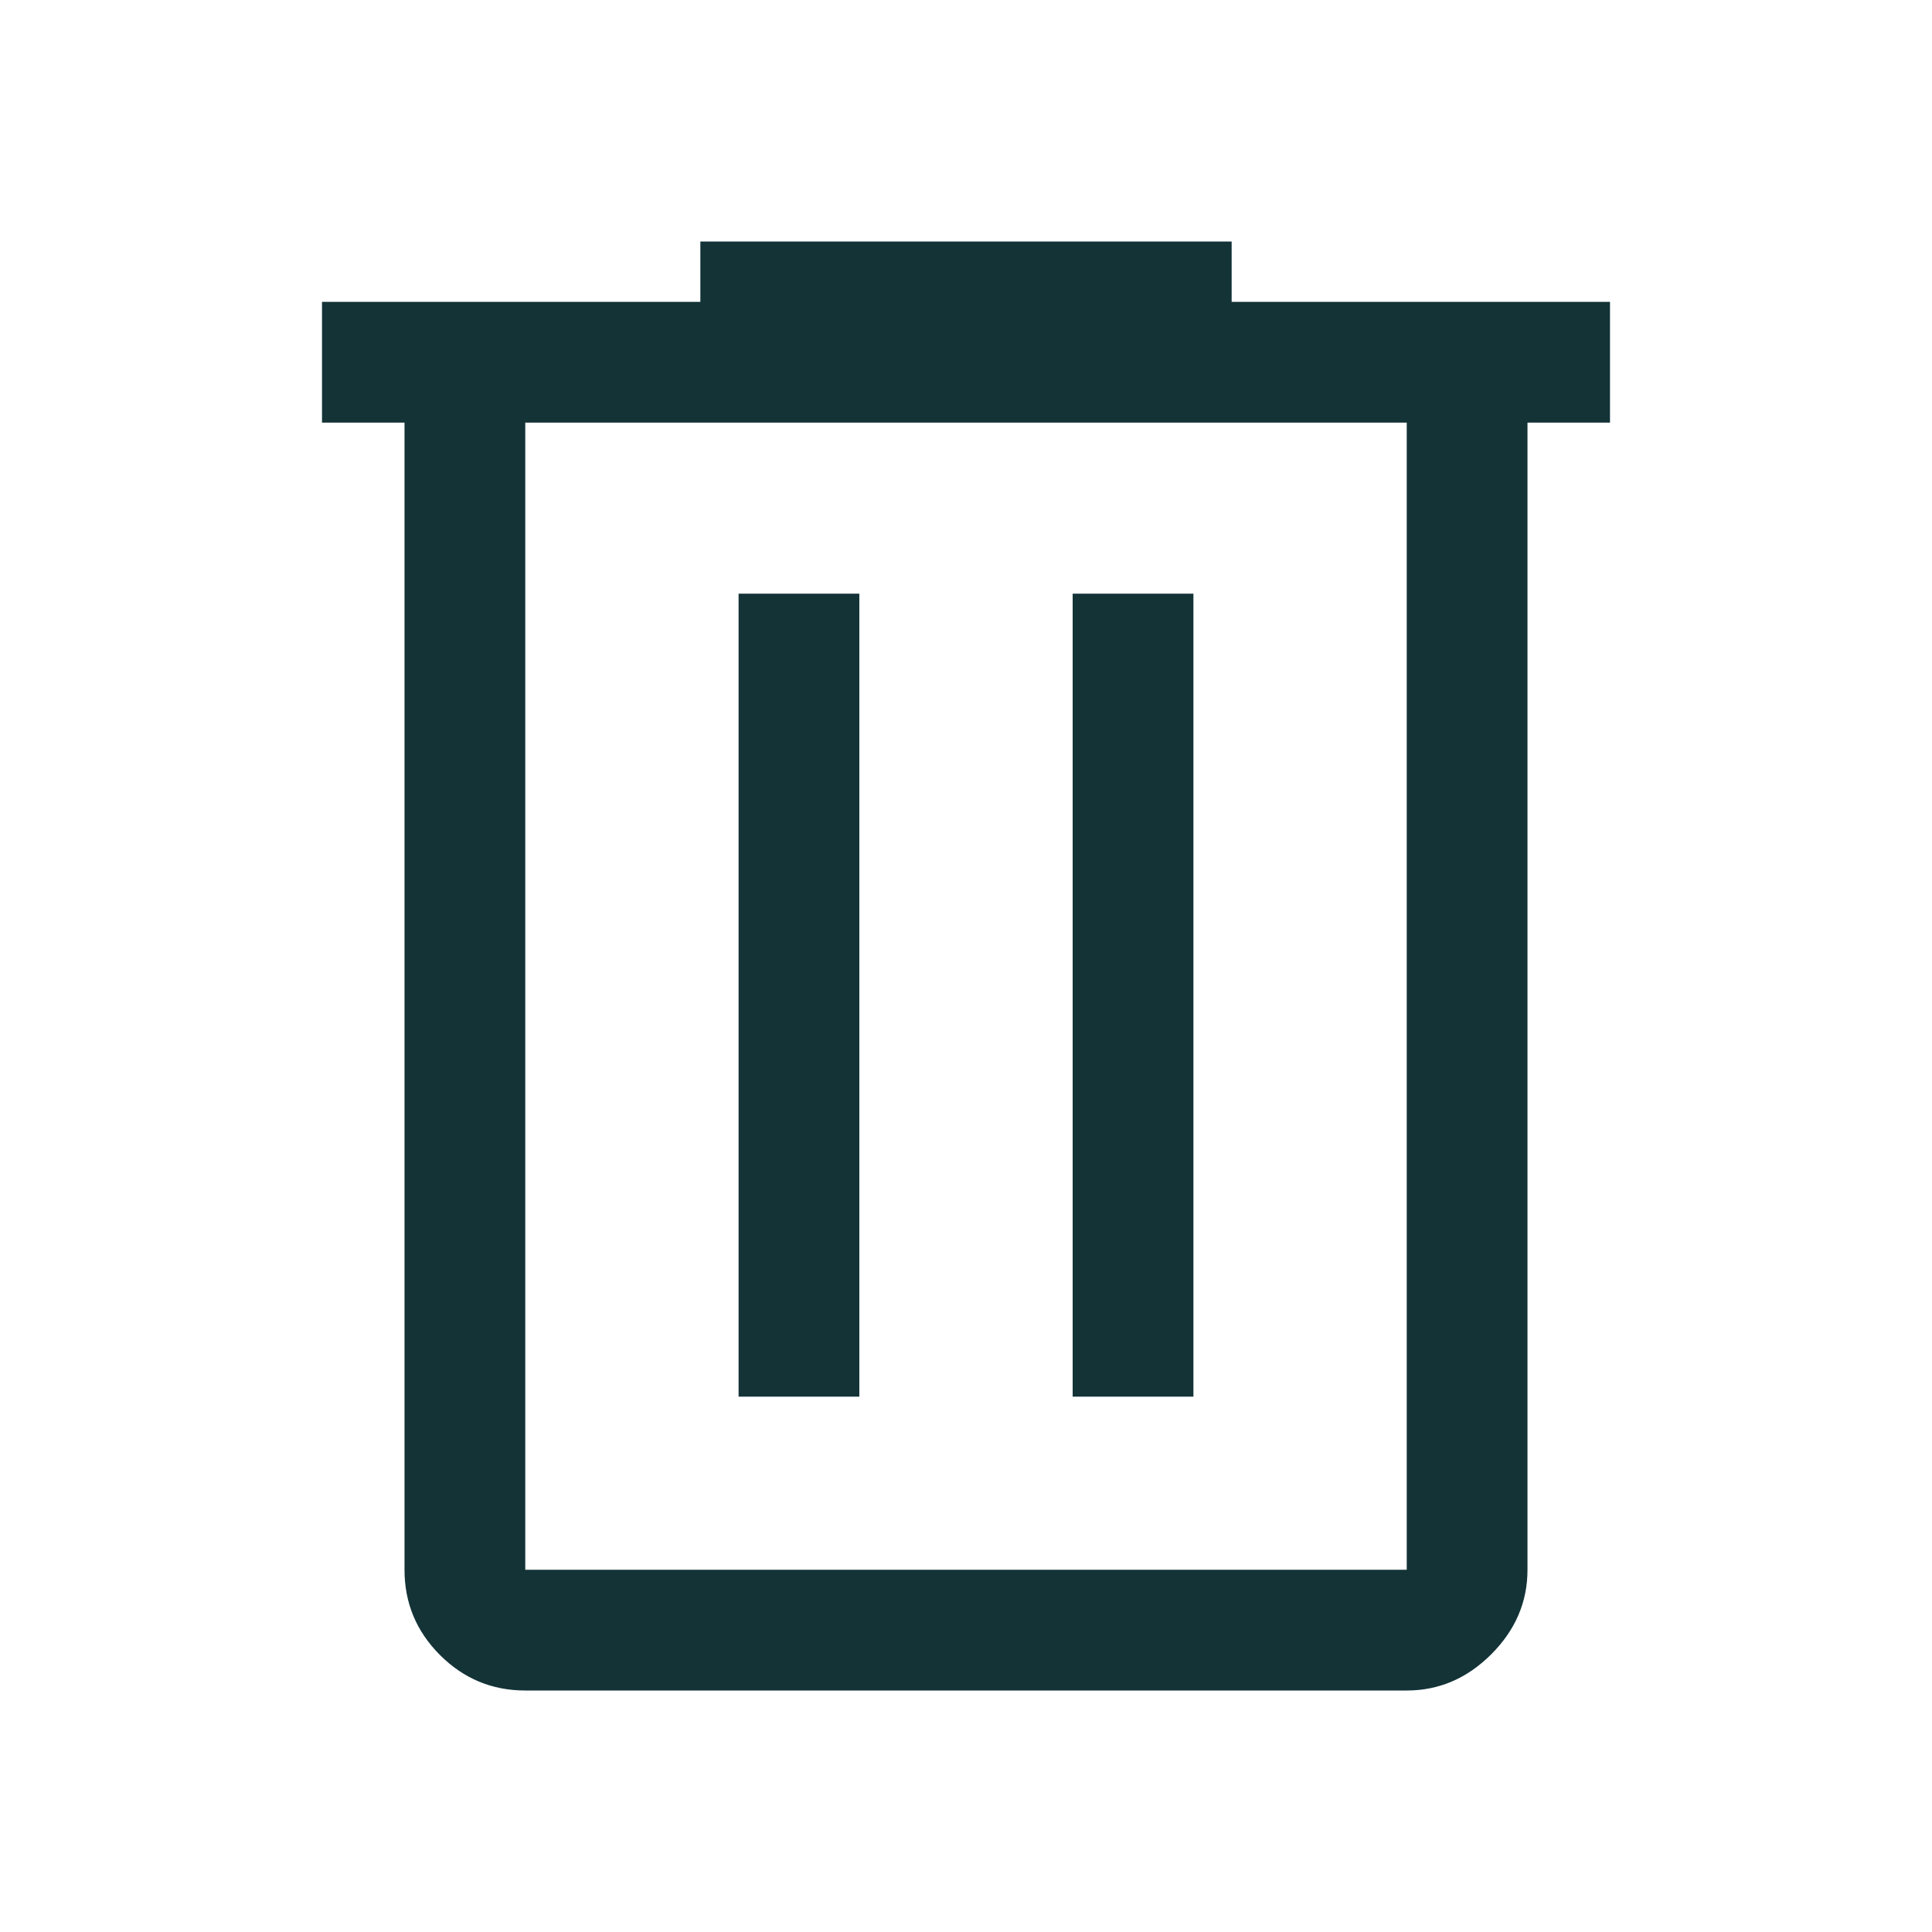
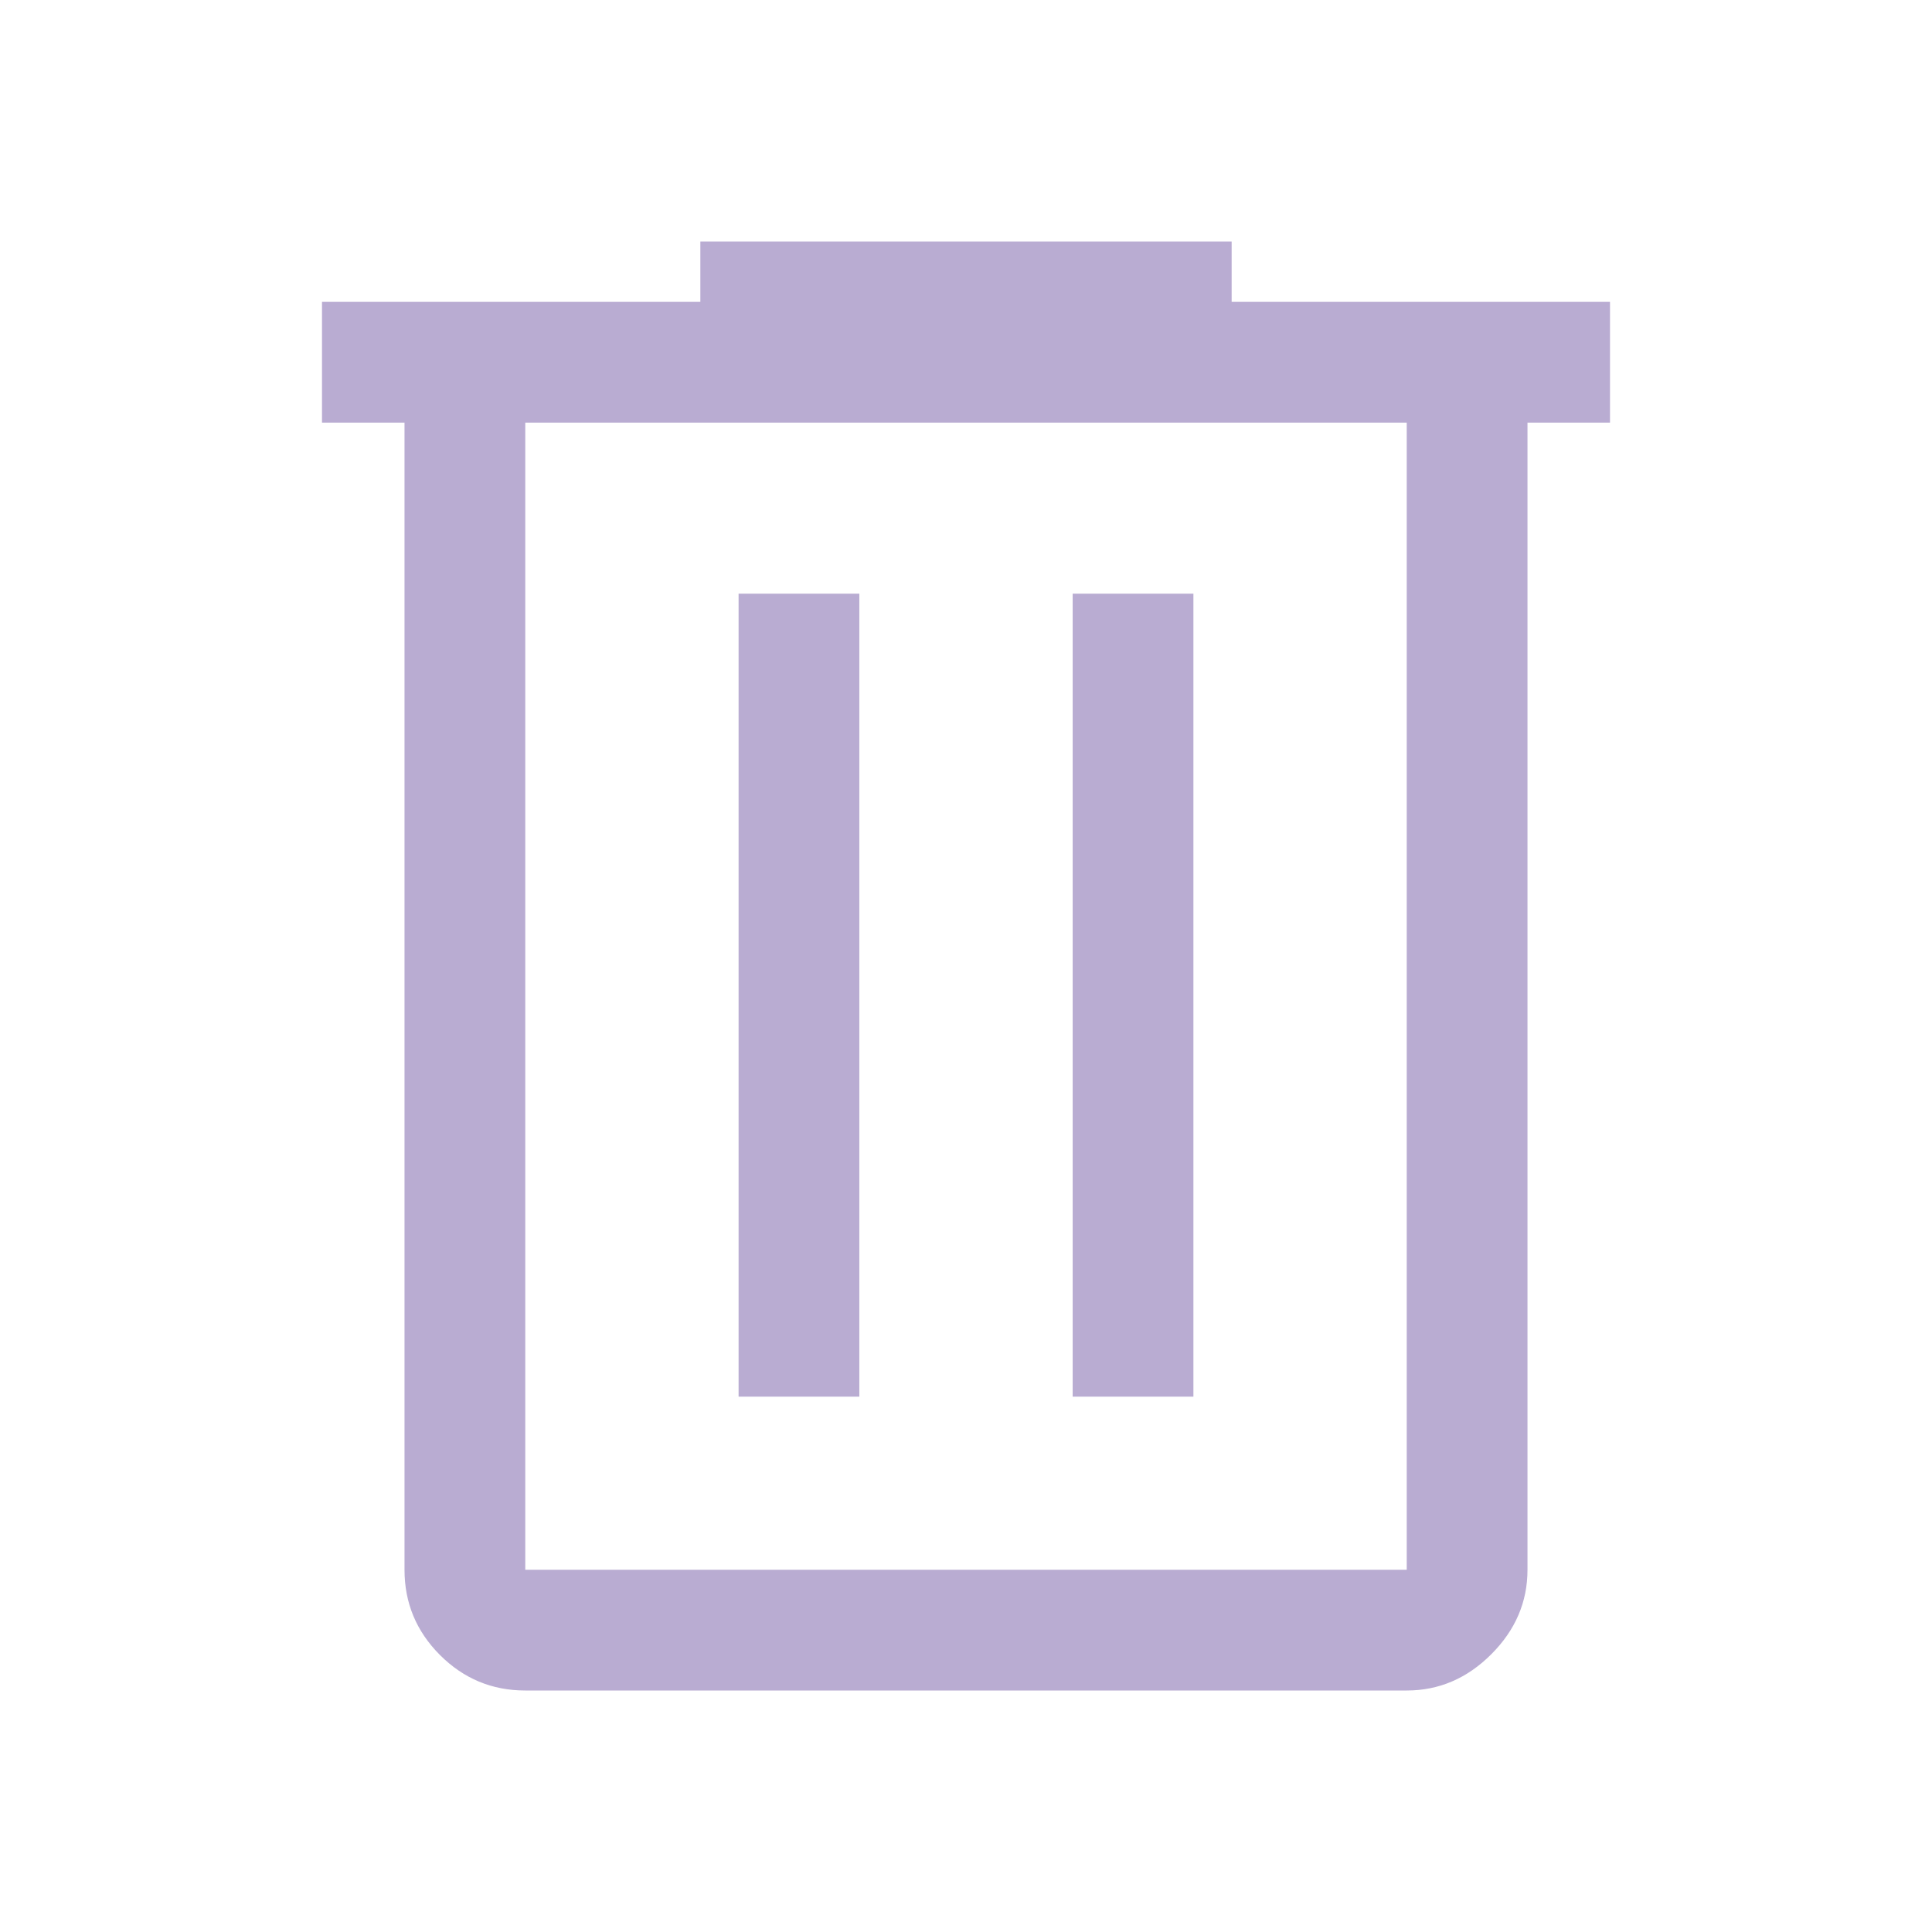
<svg xmlns="http://www.w3.org/2000/svg" height="48" viewBox="0 96 960 960" width="48">
-   <path d="M261 936q-24.75 0-42.375-17.625T201 876V306h-41v-60h188v-30h264v30h188v60h-41v570q0 24-18 42t-42 18H261Zm438-630H261v570h438V306ZM367 790h60V391h-60v399Zm166 0h60V391h-60v399ZM261 306v570-570Z" fill="#133337" />
+   <path d="M261 936q-24.75 0-42.375-17.625T201 876V306h-41v-60h188v-30h264v30h188v60h-41v570q0 24-18 42t-42 18H261Zm438-630H261v570h438V306ZM367 790h60V391h-60v399Zm166 0h60V391h-60v399ZM261 306v570-570Z" fill="rgb(185, 172, 210)" />
</svg>
